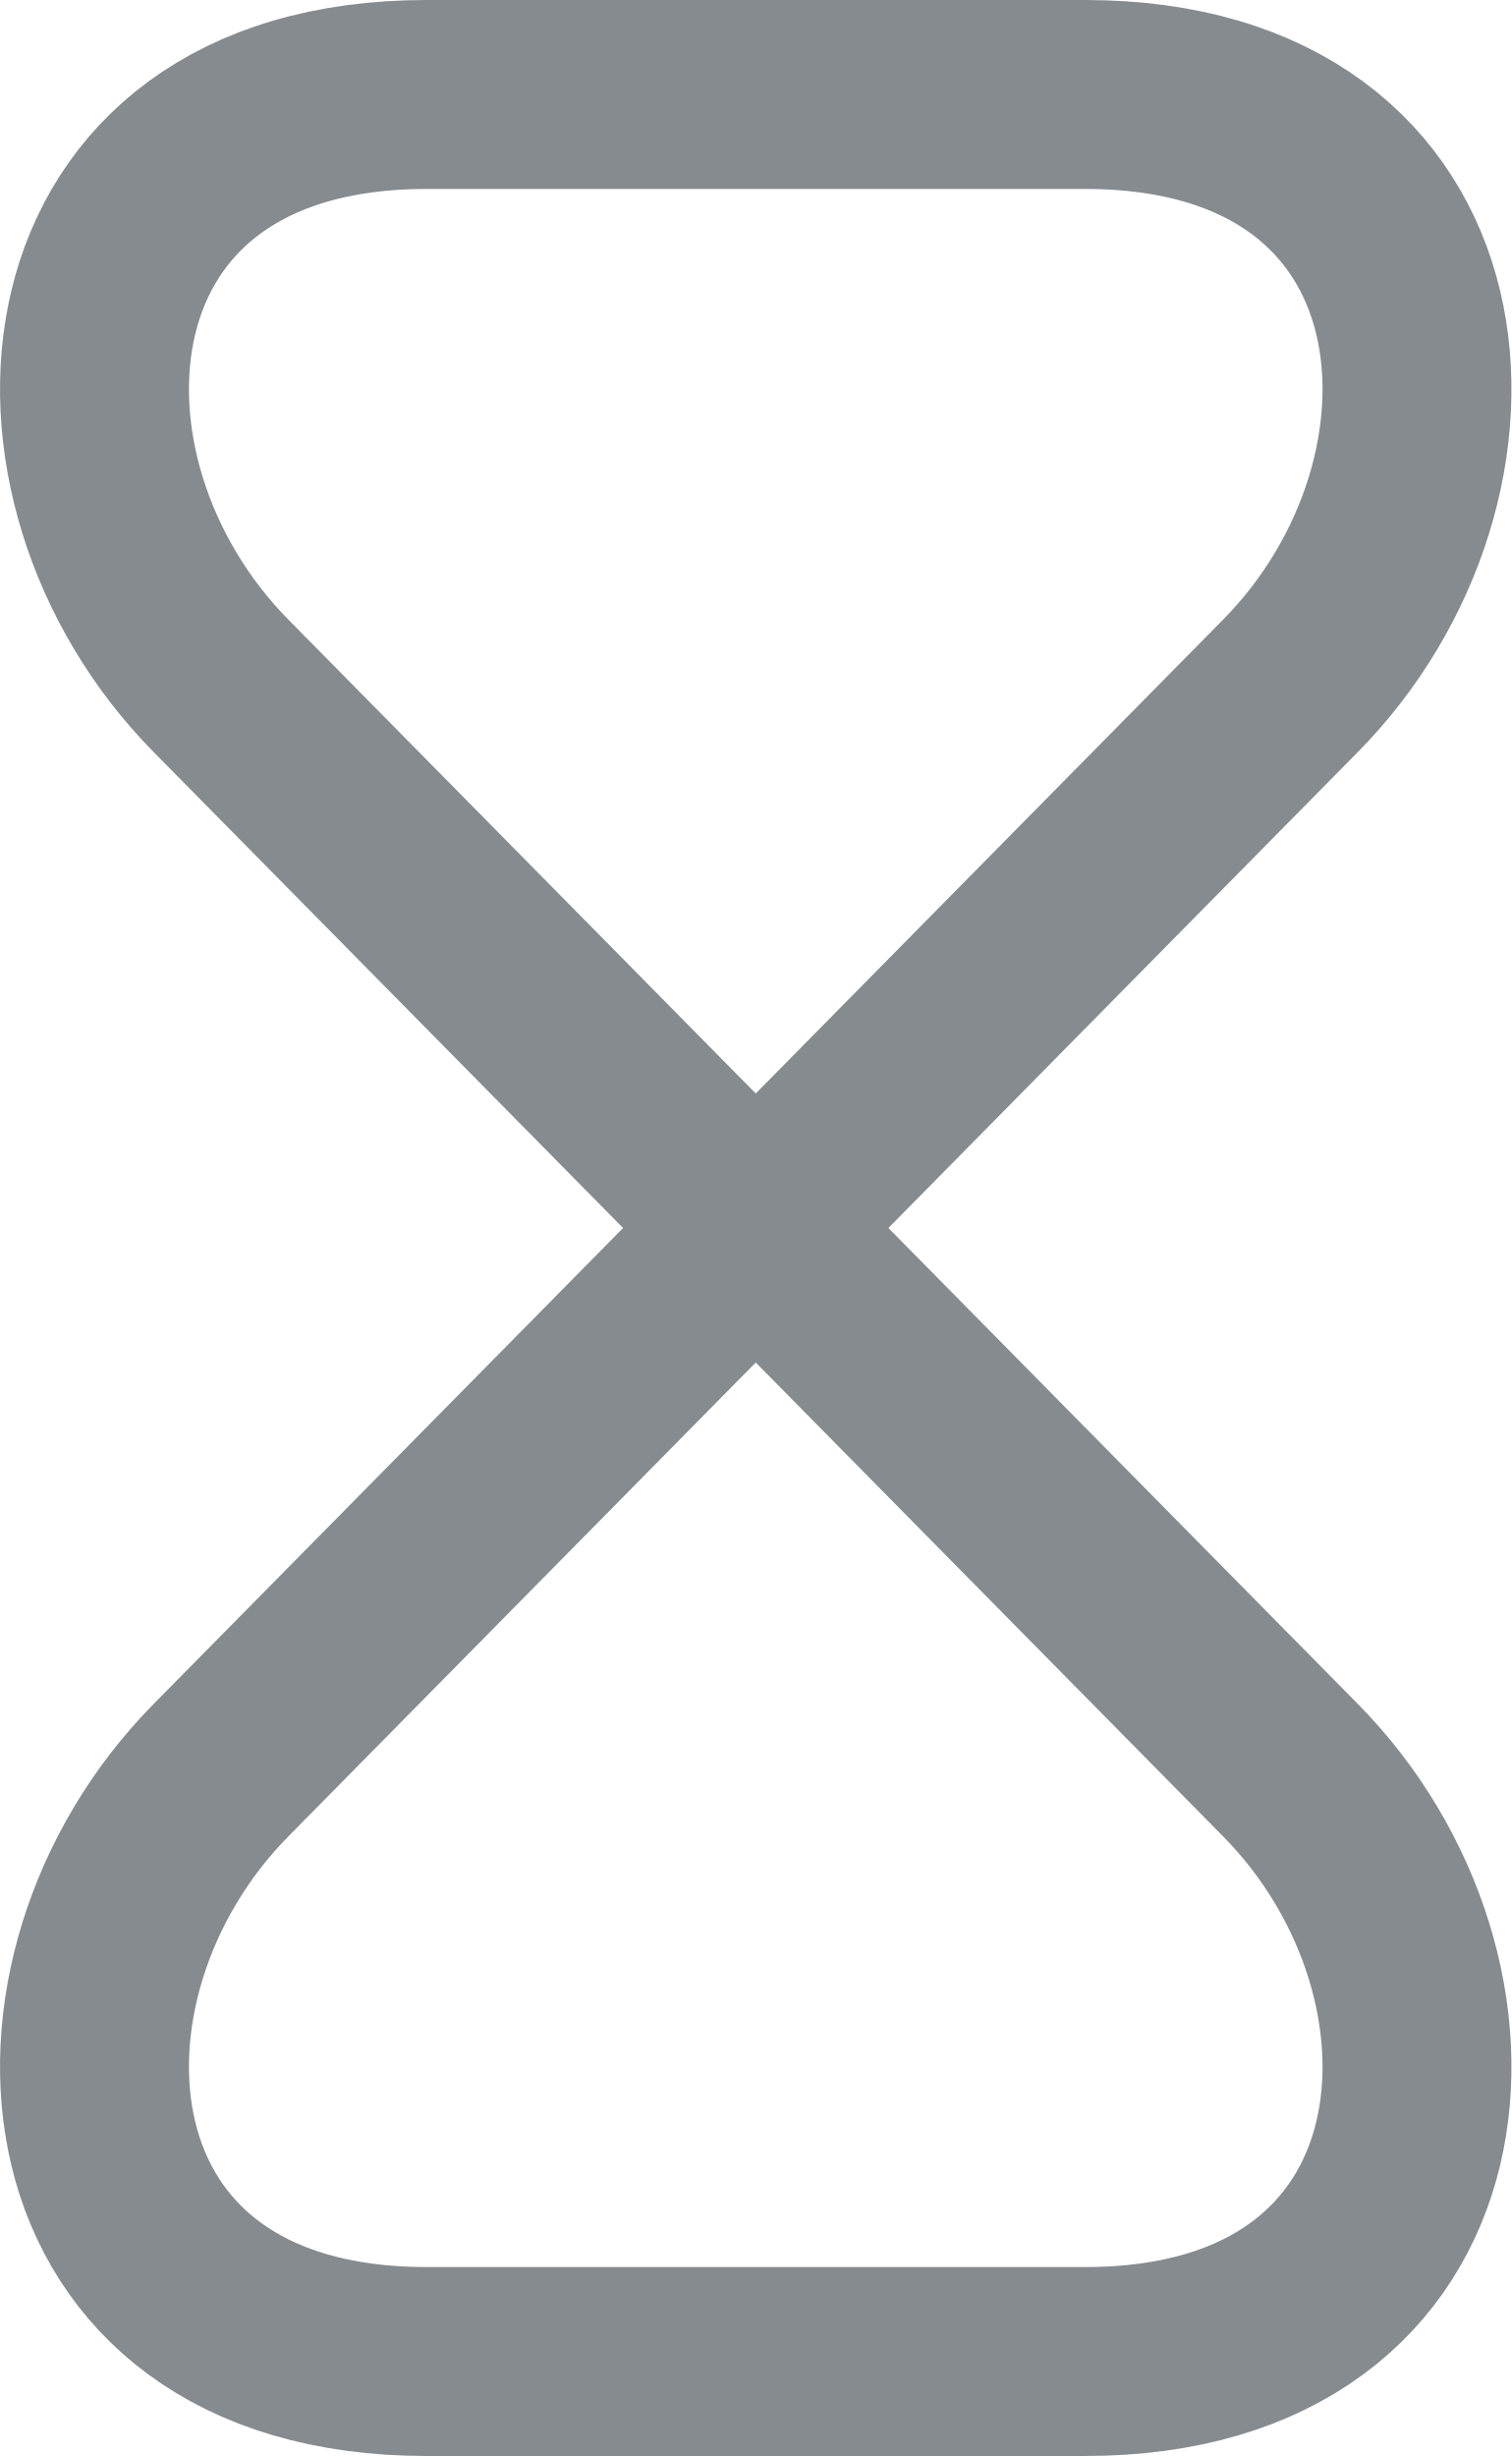
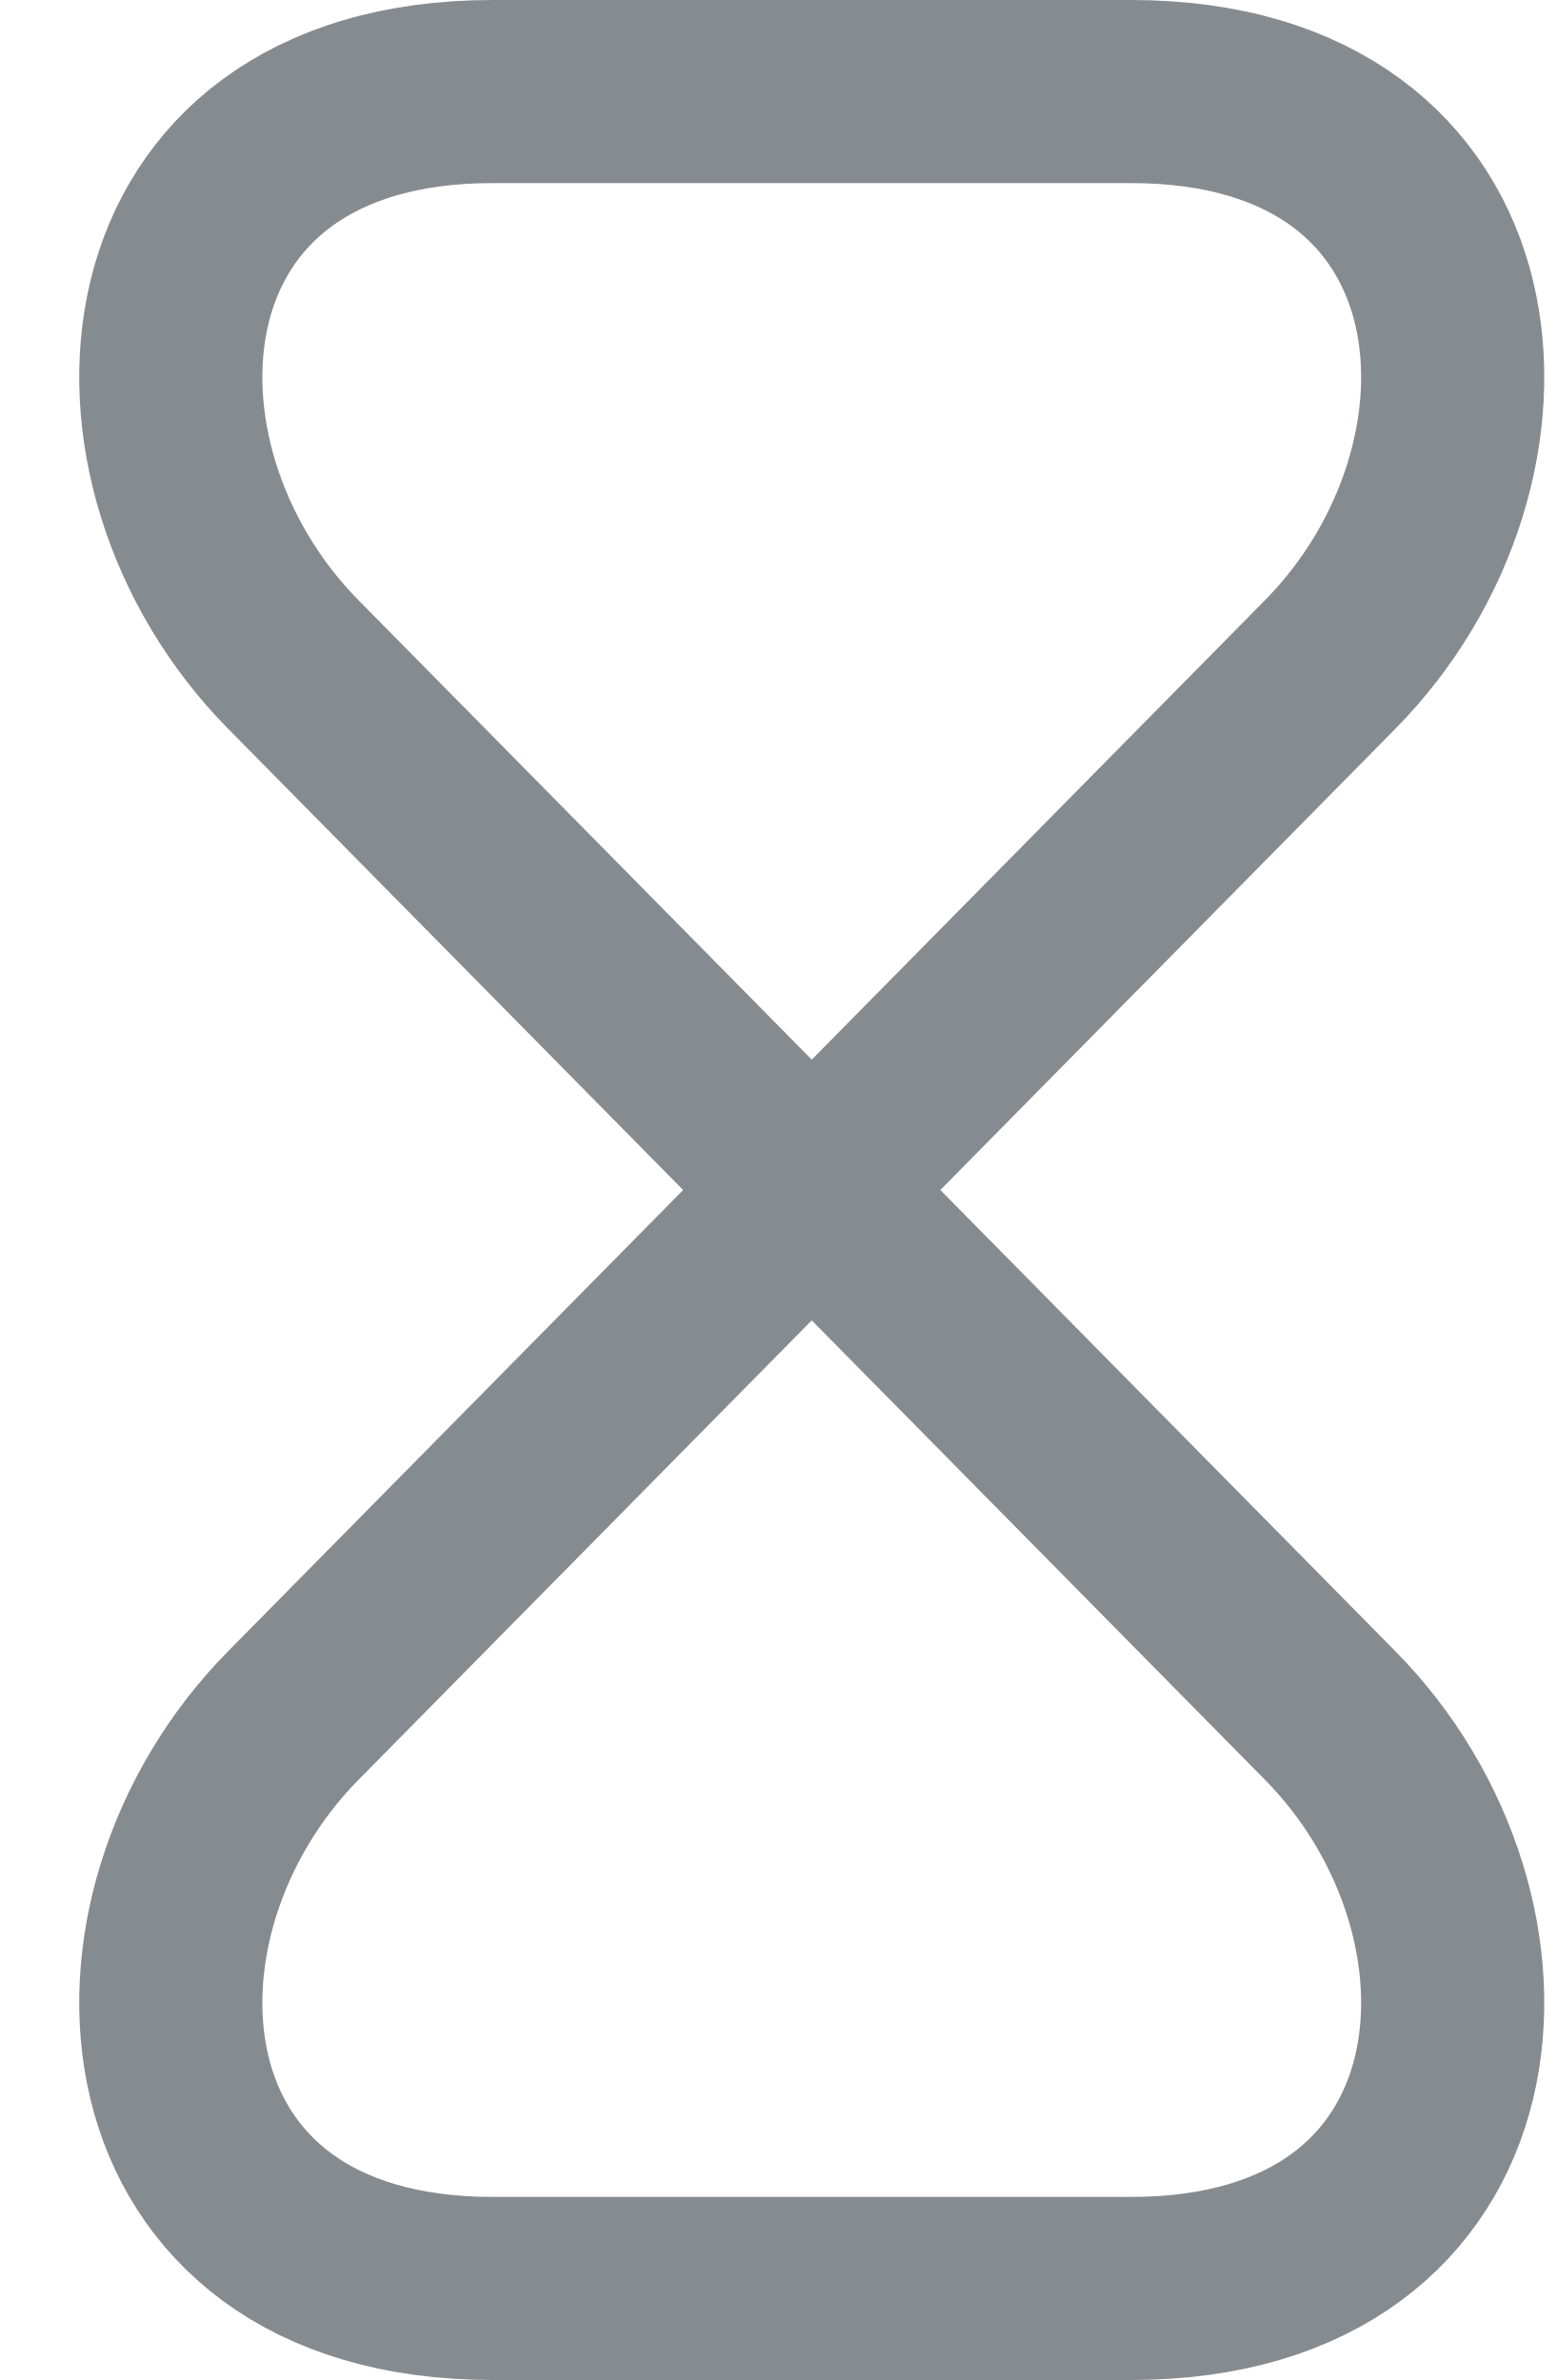
- <svg xmlns="http://www.w3.org/2000/svg" width="16" height="26" viewBox="0 0 16 26" fill="none">
-   <path d="M11.485 1H4.516C0.472 1 0.16 5.056 2.343 7.264L13.657 18.736C15.84 20.944 15.528 25 11.485 25H4.516C0.472 25 0.16 20.944 2.343 18.736L13.657 7.264C15.84 5.056 15.528 1 11.485 1Z" stroke="#868B90" stroke-width="2" stroke-linecap="round" stroke-linejoin="round" />
+ <svg xmlns="http://www.w3.org/2000/svg" width="17" height="26" viewBox="0 0 17 26" fill="none">
+   <path d="M12.35 1H5.381C1.337 1 1.025 5.056 3.208 7.264L14.522 18.736C16.705 20.944 16.393 25 12.35 25H5.381C1.337 25 1.025 20.944 3.208 18.736L14.522 7.264C16.705 5.056 16.393 1 12.35 1Z" stroke="#868B90" stroke-width="2" stroke-linecap="round" stroke-linejoin="round" />
</svg>
